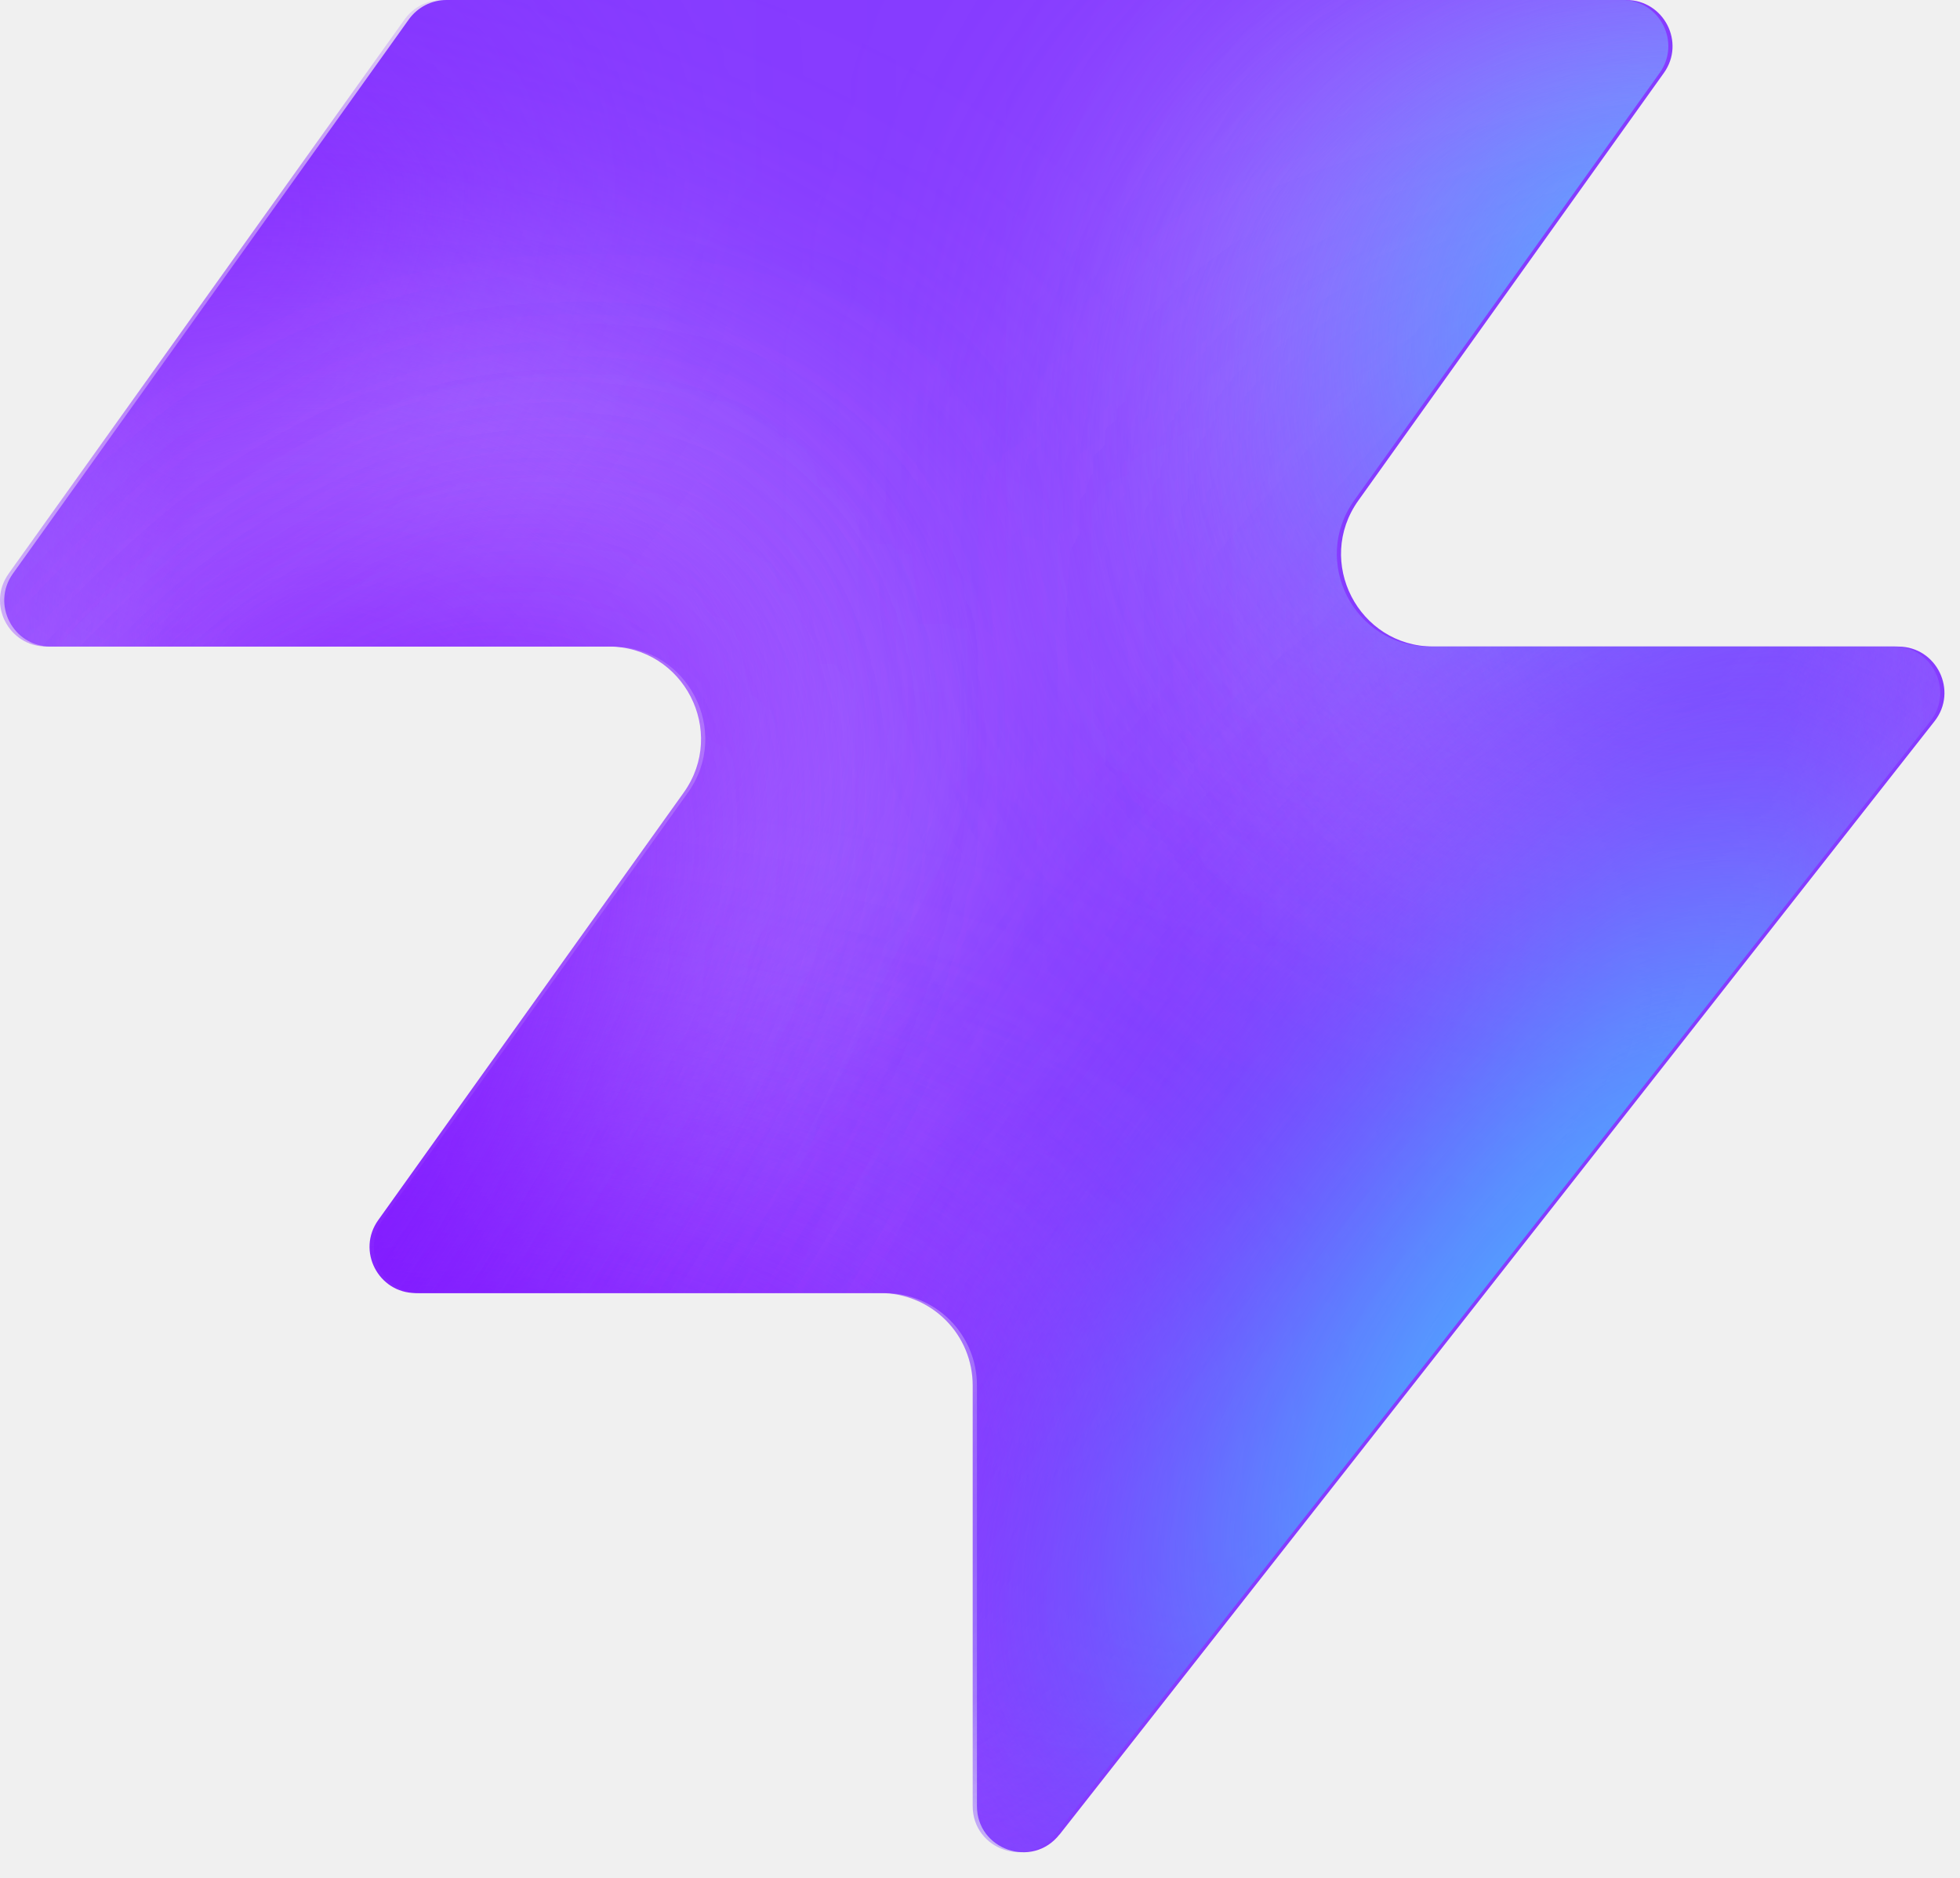
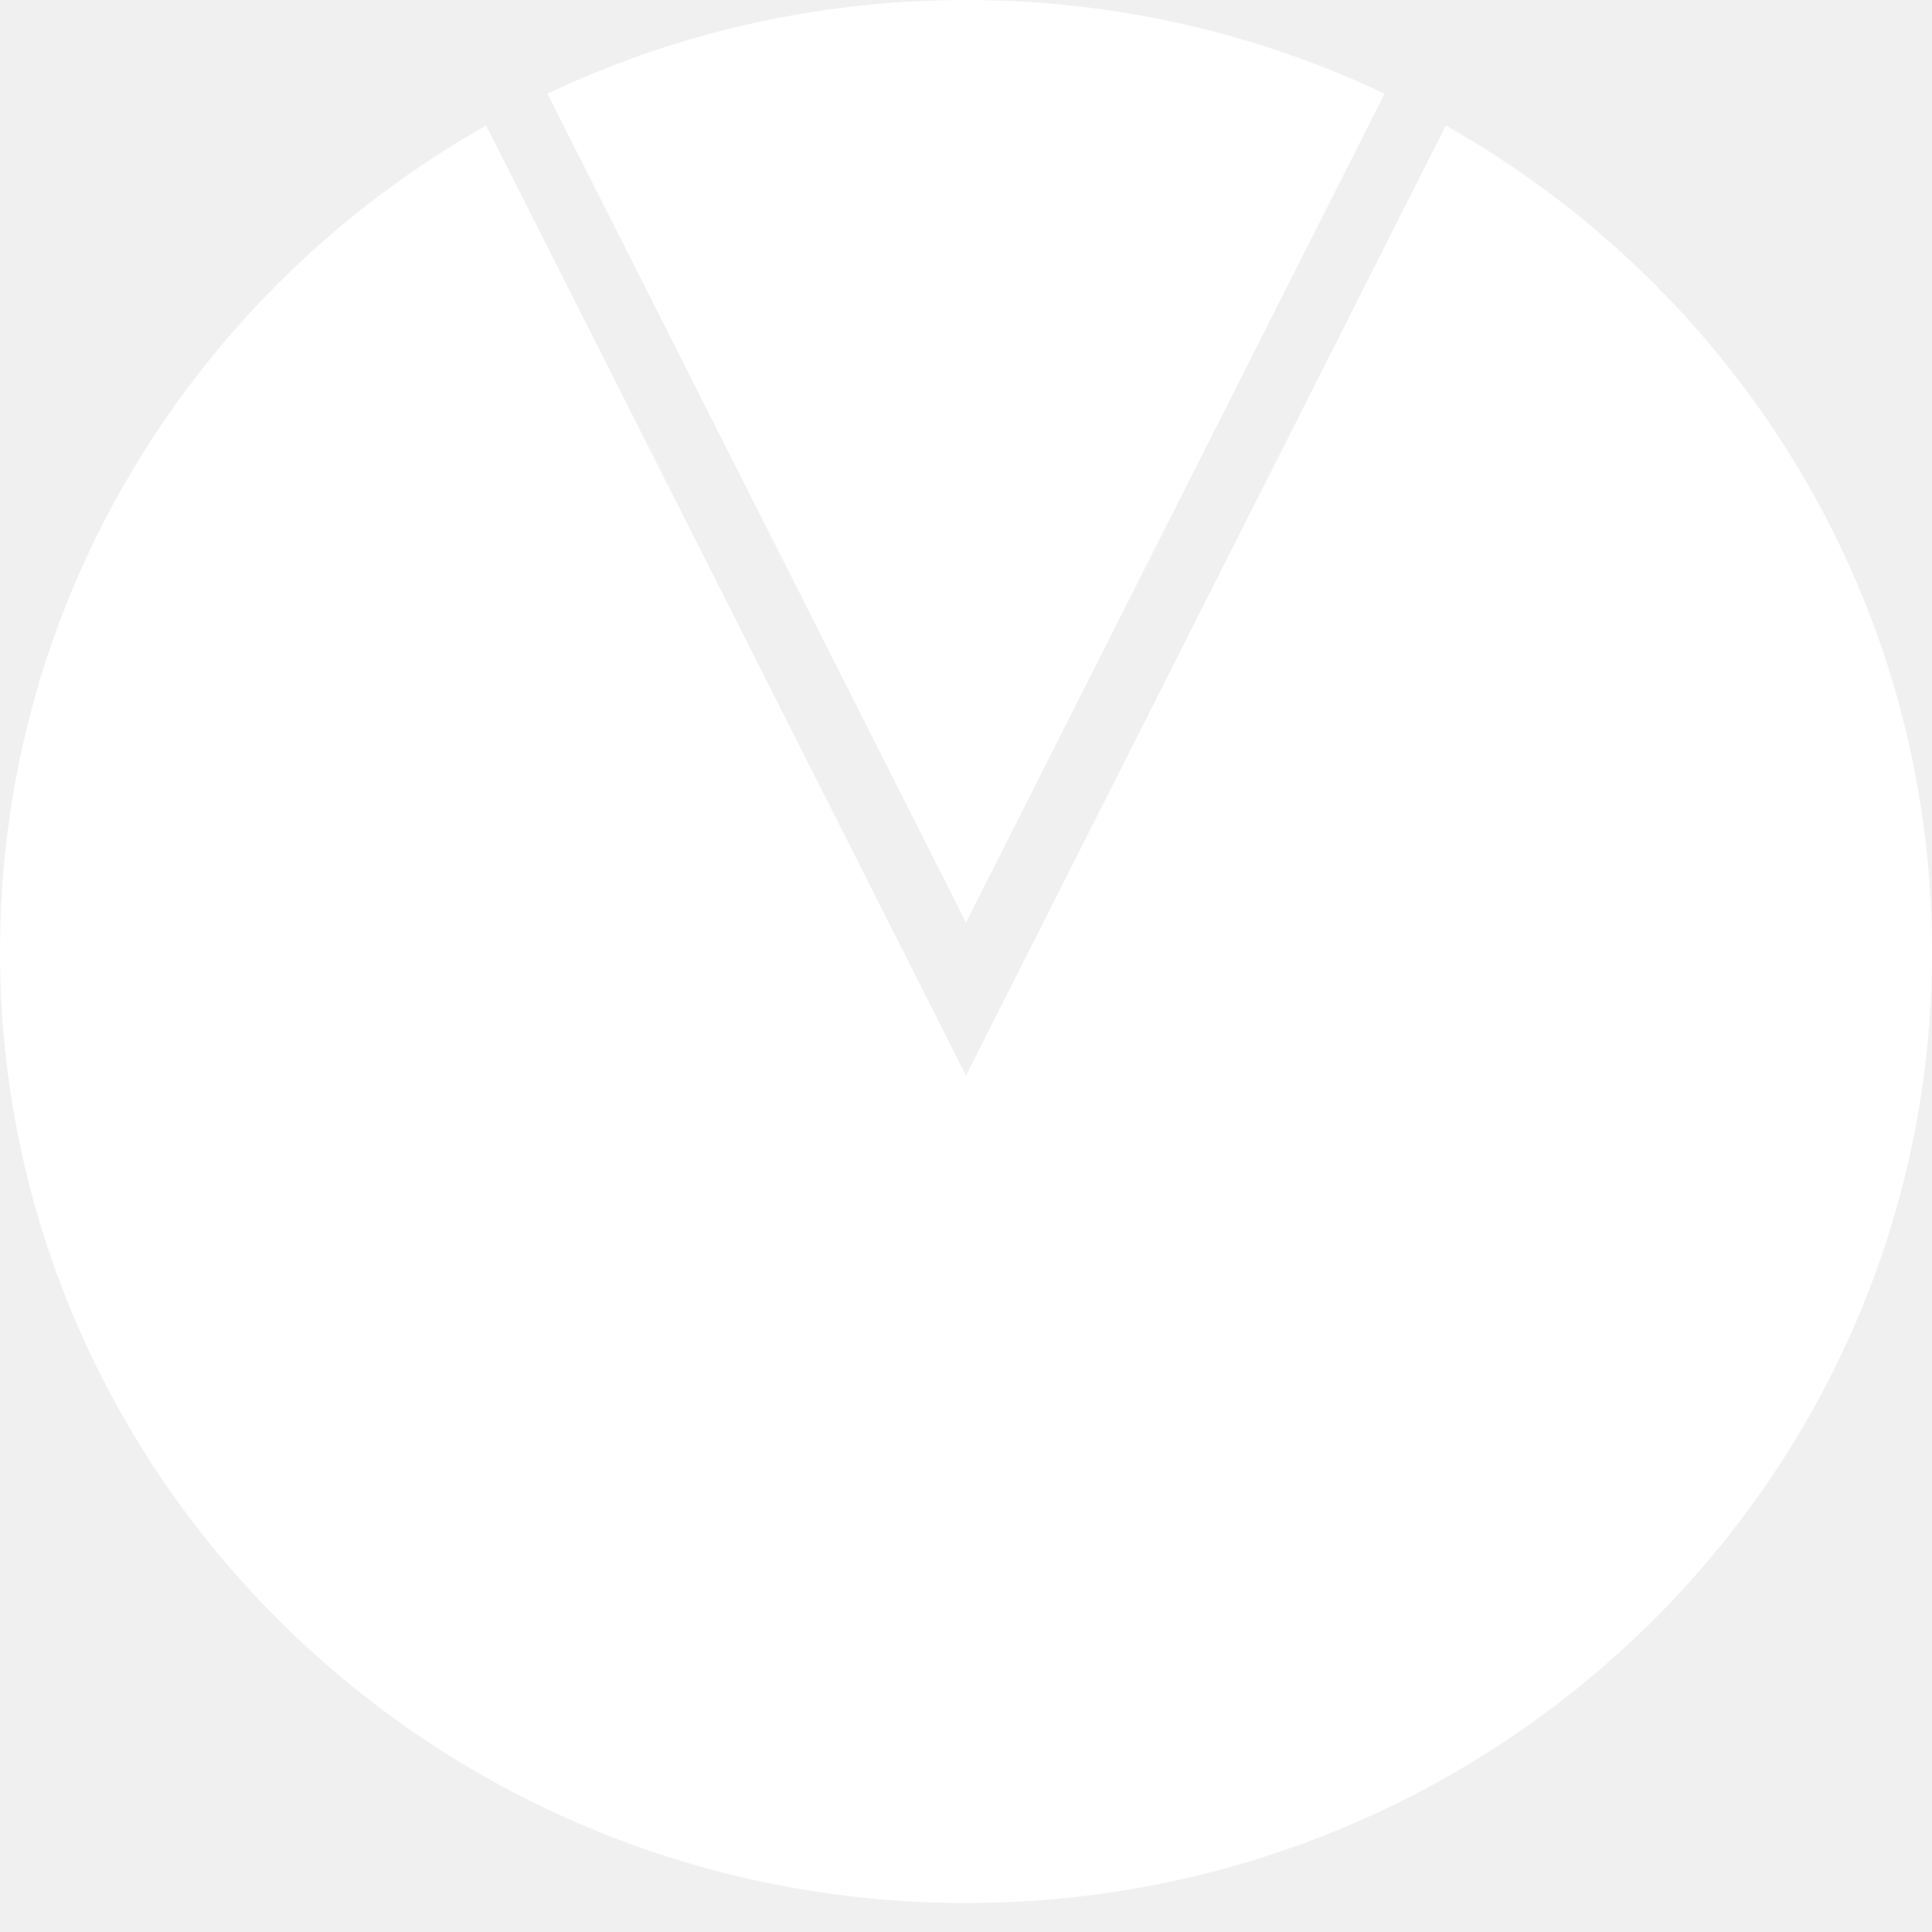
- <svg xmlns="http://www.w3.org/2000/svg" width="48" height="46" fill="none" viewBox="0 0 48 46">
-   <path fill="#863bff" d="M25.946 44.938c-.664.845-2.021.375-2.021-.698V33.937a2.26 2.26 0 0 0-2.262-2.262H10.287c-.92 0-1.456-1.04-.92-1.788l7.48-10.471c1.07-1.497 0-3.578-1.842-3.578H1.237c-.92 0-1.456-1.04-.92-1.788L10.013.474c.214-.297.556-.474.92-.474h28.894c.92 0 1.456 1.04.92 1.788l-7.48 10.471c-1.07 1.498 0 3.579 1.842 3.579h11.377c.943 0 1.473 1.088.89 1.83L25.947 44.94z" style="fill:#863bff;fill:color(display-p3 .525 .23 1);fill-opacity:1" />
-   <mask id="a" width="48" height="46" x="0" y="0" maskUnits="userSpaceOnUse" style="mask-type:alpha">
-     <path fill="#000" d="M25.842 44.938c-.664.844-2.021.375-2.021-.698V33.937a2.26 2.26 0 0 0-2.262-2.262H10.183c-.92 0-1.456-1.04-.92-1.788l7.48-10.471c1.07-1.498 0-3.579-1.842-3.579H1.133c-.92 0-1.456-1.04-.92-1.787L9.91.473c.214-.297.556-.474.92-.474h28.894c.92 0 1.456 1.04.92 1.788l-7.48 10.471c-1.07 1.498 0 3.578 1.842 3.578h11.377c.943 0 1.473 1.088.89 1.832L25.843 44.94z" style="fill:#000;fill-opacity:1" />
-   </mask>
-   <g mask="url(#a)">
-     <g filter="url(#b)">
-       <ellipse cx="5.508" cy="14.704" fill="#ede6ff" rx="5.508" ry="14.704" style="fill:#ede6ff;fill:color(display-p3 .927 .903 1);fill-opacity:1" transform="matrix(.00324 1 1 -.00324 -4.47 31.516)" />
-     </g>
-     <g filter="url(#c)">
-       <ellipse cx="10.399" cy="29.851" fill="#ede6ff" rx="10.399" ry="29.851" style="fill:#ede6ff;fill:color(display-p3 .927 .903 1);fill-opacity:1" transform="matrix(.00324 1 1 -.00324 -39.328 7.883)" />
-     </g>
-     <g filter="url(#d)">
-       <ellipse cx="5.508" cy="30.487" fill="#7e14ff" rx="5.508" ry="30.487" style="fill:#7e14ff;fill:color(display-p3 .492 .077 1);fill-opacity:1" transform="rotate(89.814 -25.913 -14.639)scale(1 -1)" />
-     </g>
-     <g filter="url(#e)">
-       <ellipse cx="5.508" cy="30.599" fill="#7e14ff" rx="5.508" ry="30.599" style="fill:#7e14ff;fill:color(display-p3 .492 .077 1);fill-opacity:1" transform="rotate(89.814 -32.644 -3.334)scale(1 -1)" />
-     </g>
-     <g filter="url(#f)">
-       <ellipse cx="5.508" cy="30.599" fill="#7e14ff" rx="5.508" ry="30.599" style="fill:#7e14ff;fill:color(display-p3 .492 .077 1);fill-opacity:1" transform="matrix(.00324 1 1 -.00324 -34.34 30.47)" />
-     </g>
-     <g filter="url(#g)">
-       <ellipse cx="14.072" cy="22.078" fill="#ede6ff" rx="14.072" ry="22.078" style="fill:#ede6ff;fill:color(display-p3 .927 .903 1);fill-opacity:1" transform="rotate(93.35 24.506 48.493)scale(-1 1)" />
-     </g>
-     <g filter="url(#h)">
-       <ellipse cx="3.47" cy="21.501" fill="#7e14ff" rx="3.47" ry="21.501" style="fill:#7e14ff;fill:color(display-p3 .492 .077 1);fill-opacity:1" transform="rotate(89.009 28.708 47.59)scale(-1 1)" />
-     </g>
-     <g filter="url(#i)">
-       <ellipse cx="3.47" cy="21.501" fill="#7e14ff" rx="3.47" ry="21.501" style="fill:#7e14ff;fill:color(display-p3 .492 .077 1);fill-opacity:1" transform="rotate(89.009 28.708 47.59)scale(-1 1)" />
-     </g>
-     <g filter="url(#j)">
-       <ellipse cx=".387" cy="8.972" fill="#7e14ff" rx="4.407" ry="29.108" style="fill:#7e14ff;fill:color(display-p3 .492 .077 1);fill-opacity:1" transform="rotate(39.51 .387 8.972)" />
-     </g>
-     <g filter="url(#k)">
-       <ellipse cx="47.523" cy="-6.092" fill="#7e14ff" rx="4.407" ry="29.108" style="fill:#7e14ff;fill:color(display-p3 .492 .077 1);fill-opacity:1" transform="rotate(37.892 47.523 -6.092)" />
-     </g>
-     <g filter="url(#l)">
-       <ellipse cx="41.412" cy="6.333" fill="#47bfff" rx="5.971" ry="9.665" style="fill:#47bfff;fill:color(display-p3 .28 .748 1);fill-opacity:1" transform="rotate(37.892 41.412 6.333)" />
-     </g>
-     <g filter="url(#m)">
-       <ellipse cx="-1.879" cy="38.332" fill="#7e14ff" rx="4.407" ry="29.108" style="fill:#7e14ff;fill:color(display-p3 .492 .077 1);fill-opacity:1" transform="rotate(37.892 -1.88 38.332)" />
-     </g>
-     <g filter="url(#n)">
-       <ellipse cx="-1.879" cy="38.332" fill="#7e14ff" rx="4.407" ry="29.108" style="fill:#7e14ff;fill:color(display-p3 .492 .077 1);fill-opacity:1" transform="rotate(37.892 -1.88 38.332)" />
-     </g>
-     <g filter="url(#o)">
-       <ellipse cx="35.651" cy="29.907" fill="#7e14ff" rx="4.407" ry="29.108" style="fill:#7e14ff;fill:color(display-p3 .492 .077 1);fill-opacity:1" transform="rotate(37.892 35.651 29.907)" />
-     </g>
-     <g filter="url(#p)">
-       <ellipse cx="38.418" cy="32.4" fill="#47bfff" rx="5.971" ry="15.297" style="fill:#47bfff;fill:color(display-p3 .28 .748 1);fill-opacity:1" transform="rotate(37.892 38.418 32.4)" />
-     </g>
-   </g>
-   <defs>
-     <filter id="b" width="60.045" height="41.654" x="-19.77" y="16.149" color-interpolation-filters="sRGB" filterUnits="userSpaceOnUse">
-       <feFlood flood-opacity="0" result="BackgroundImageFix" />
-       <feBlend in="SourceGraphic" in2="BackgroundImageFix" result="shape" />
-       <feGaussianBlur result="effect1_foregroundBlur_2002_17158" stdDeviation="7.659" />
-     </filter>
-     <filter id="c" width="90.34" height="51.437" x="-54.613" y="-7.533" color-interpolation-filters="sRGB" filterUnits="userSpaceOnUse">
-       <feFlood flood-opacity="0" result="BackgroundImageFix" />
-       <feBlend in="SourceGraphic" in2="BackgroundImageFix" result="shape" />
-       <feGaussianBlur result="effect1_foregroundBlur_2002_17158" stdDeviation="7.659" />
-     </filter>
-     <filter id="d" width="79.355" height="29.4" x="-49.64" y="2.03" color-interpolation-filters="sRGB" filterUnits="userSpaceOnUse">
-       <feFlood flood-opacity="0" result="BackgroundImageFix" />
-       <feBlend in="SourceGraphic" in2="BackgroundImageFix" result="shape" />
-       <feGaussianBlur result="effect1_foregroundBlur_2002_17158" stdDeviation="4.596" />
-     </filter>
-     <filter id="e" width="79.579" height="29.4" x="-45.045" y="20.029" color-interpolation-filters="sRGB" filterUnits="userSpaceOnUse">
-       <feFlood flood-opacity="0" result="BackgroundImageFix" />
-       <feBlend in="SourceGraphic" in2="BackgroundImageFix" result="shape" />
-       <feGaussianBlur result="effect1_foregroundBlur_2002_17158" stdDeviation="4.596" />
-     </filter>
-     <filter id="f" width="79.579" height="29.4" x="-43.513" y="21.178" color-interpolation-filters="sRGB" filterUnits="userSpaceOnUse">
-       <feFlood flood-opacity="0" result="BackgroundImageFix" />
-       <feBlend in="SourceGraphic" in2="BackgroundImageFix" result="shape" />
-       <feGaussianBlur result="effect1_foregroundBlur_2002_17158" stdDeviation="4.596" />
-     </filter>
-     <filter id="g" width="74.749" height="58.852" x="15.756" y="-17.901" color-interpolation-filters="sRGB" filterUnits="userSpaceOnUse">
-       <feFlood flood-opacity="0" result="BackgroundImageFix" />
-       <feBlend in="SourceGraphic" in2="BackgroundImageFix" result="shape" />
-       <feGaussianBlur result="effect1_foregroundBlur_2002_17158" stdDeviation="7.659" />
-     </filter>
-     <filter id="h" width="61.377" height="25.362" x="23.548" y="2.284" color-interpolation-filters="sRGB" filterUnits="userSpaceOnUse">
-       <feFlood flood-opacity="0" result="BackgroundImageFix" />
-       <feBlend in="SourceGraphic" in2="BackgroundImageFix" result="shape" />
-       <feGaussianBlur result="effect1_foregroundBlur_2002_17158" stdDeviation="4.596" />
-     </filter>
-     <filter id="i" width="61.377" height="25.362" x="23.548" y="2.284" color-interpolation-filters="sRGB" filterUnits="userSpaceOnUse">
-       <feFlood flood-opacity="0" result="BackgroundImageFix" />
-       <feBlend in="SourceGraphic" in2="BackgroundImageFix" result="shape" />
-       <feGaussianBlur result="effect1_foregroundBlur_2002_17158" stdDeviation="4.596" />
-     </filter>
-     <filter id="j" width="56.045" height="63.649" x="-27.636" y="-22.853" color-interpolation-filters="sRGB" filterUnits="userSpaceOnUse">
-       <feFlood flood-opacity="0" result="BackgroundImageFix" />
-       <feBlend in="SourceGraphic" in2="BackgroundImageFix" result="shape" />
-       <feGaussianBlur result="effect1_foregroundBlur_2002_17158" stdDeviation="4.596" />
-     </filter>
-     <filter id="k" width="54.814" height="64.646" x="20.116" y="-38.415" color-interpolation-filters="sRGB" filterUnits="userSpaceOnUse">
-       <feFlood flood-opacity="0" result="BackgroundImageFix" />
-       <feBlend in="SourceGraphic" in2="BackgroundImageFix" result="shape" />
-       <feGaussianBlur result="effect1_foregroundBlur_2002_17158" stdDeviation="4.596" />
-     </filter>
-     <filter id="l" width="33.541" height="35.313" x="24.641" y="-11.323" color-interpolation-filters="sRGB" filterUnits="userSpaceOnUse">
-       <feFlood flood-opacity="0" result="BackgroundImageFix" />
-       <feBlend in="SourceGraphic" in2="BackgroundImageFix" result="shape" />
-       <feGaussianBlur result="effect1_foregroundBlur_2002_17158" stdDeviation="4.596" />
-     </filter>
-     <filter id="m" width="54.814" height="64.646" x="-29.286" y="6.009" color-interpolation-filters="sRGB" filterUnits="userSpaceOnUse">
-       <feFlood flood-opacity="0" result="BackgroundImageFix" />
-       <feBlend in="SourceGraphic" in2="BackgroundImageFix" result="shape" />
-       <feGaussianBlur result="effect1_foregroundBlur_2002_17158" stdDeviation="4.596" />
-     </filter>
-     <filter id="n" width="54.814" height="64.646" x="-29.286" y="6.009" color-interpolation-filters="sRGB" filterUnits="userSpaceOnUse">
-       <feFlood flood-opacity="0" result="BackgroundImageFix" />
-       <feBlend in="SourceGraphic" in2="BackgroundImageFix" result="shape" />
-       <feGaussianBlur result="effect1_foregroundBlur_2002_17158" stdDeviation="4.596" />
-     </filter>
-     <filter id="o" width="54.814" height="64.646" x="8.244" y="-2.416" color-interpolation-filters="sRGB" filterUnits="userSpaceOnUse">
-       <feFlood flood-opacity="0" result="BackgroundImageFix" />
-       <feBlend in="SourceGraphic" in2="BackgroundImageFix" result="shape" />
-       <feGaussianBlur result="effect1_foregroundBlur_2002_17158" stdDeviation="4.596" />
-     </filter>
-     <filter id="p" width="39.409" height="43.623" x="18.713" y="10.588" color-interpolation-filters="sRGB" filterUnits="userSpaceOnUse">
-       <feFlood flood-opacity="0" result="BackgroundImageFix" />
-       <feBlend in="SourceGraphic" in2="BackgroundImageFix" result="shape" />
-       <feGaussianBlur result="effect1_foregroundBlur_2002_17158" stdDeviation="4.596" />
-     </filter>
-   </defs>
+ <svg xmlns="http://www.w3.org/2000/svg" width="28" height="28" viewBox="0 0 28 28" fill="none">
+   <path id="Combined Shape" fill-rule="evenodd" clip-rule="evenodd" d="M7.046 1.819C2.836 4.196 0 8.667 0 13.79C0 21.406 6.268 27.58 14 27.58C21.732 27.58 28 21.406 28 13.79C28 8.667 25.164 4.196 20.954 1.819L14.446 14.705L14 15.589L13.554 14.705L7.046 1.819ZM7.934 1.358C9.769 0.488 11.827 -0 14 -0C16.173 -0 18.231 0.488 20.066 1.358L14 13.37L7.934 1.358Z" fill="white" />
</svg>
